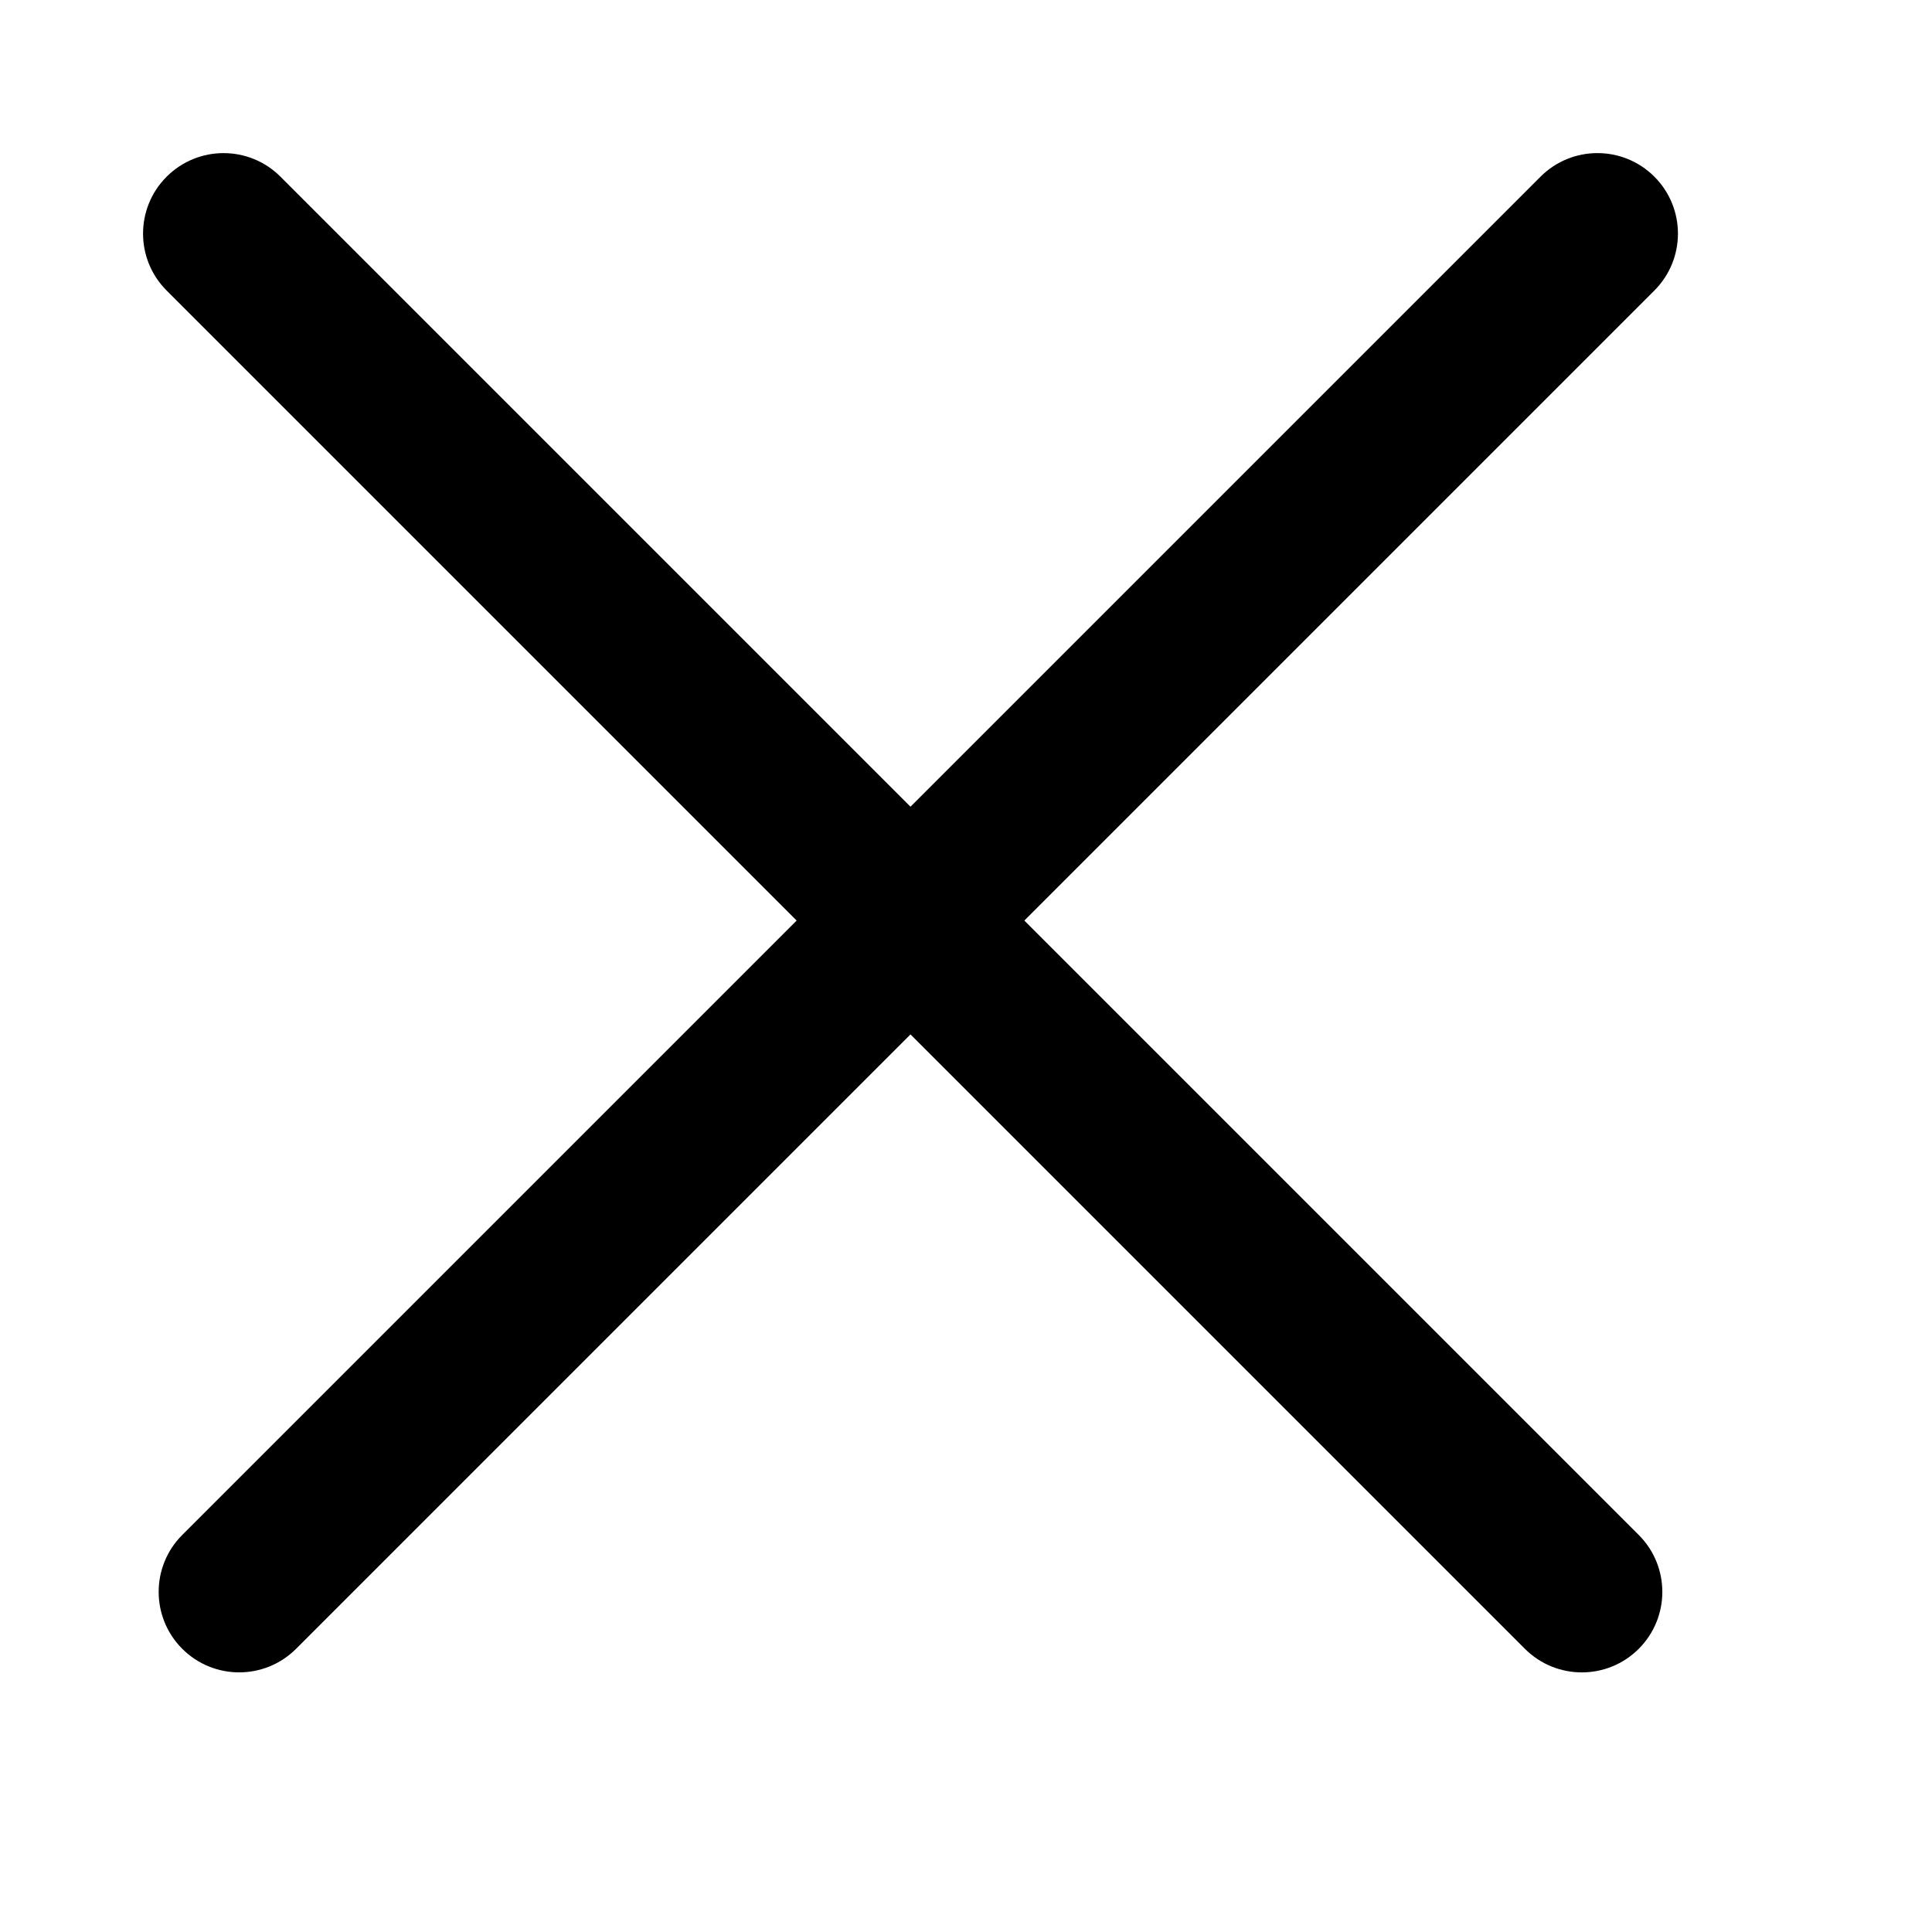
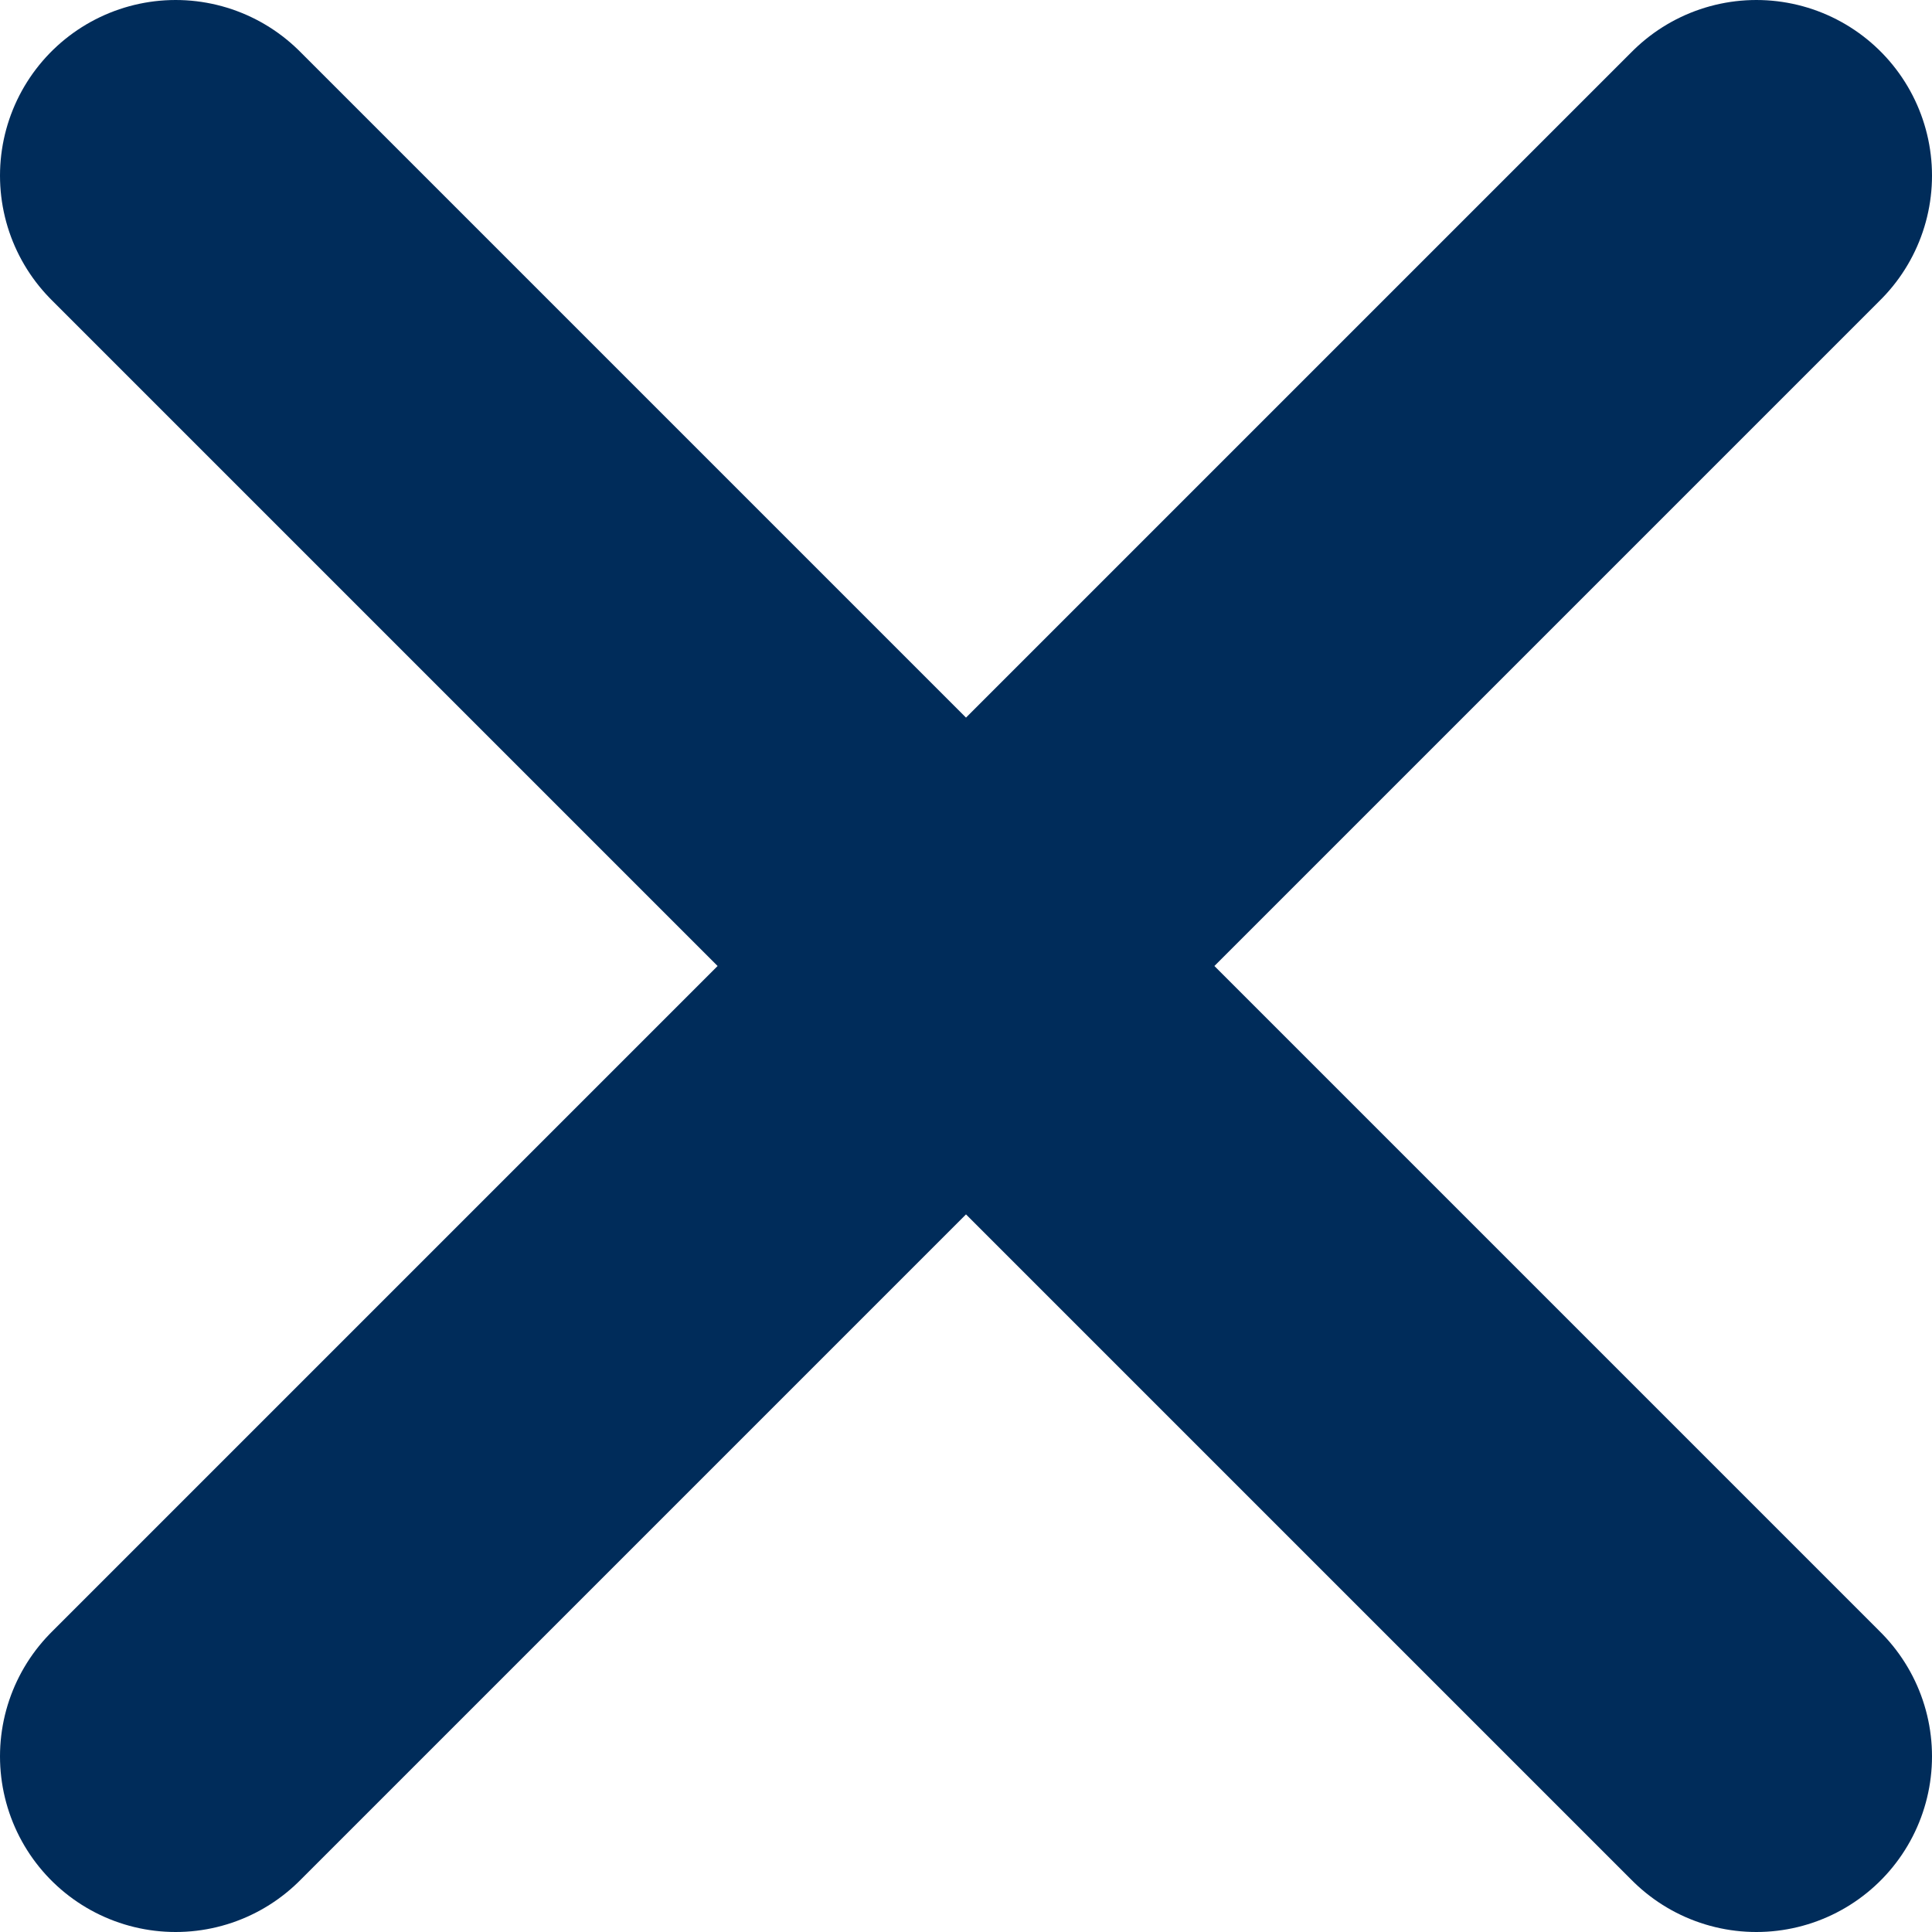
- <svg xmlns="http://www.w3.org/2000/svg" width="12px" height="12px" viewBox="0 0 12 12" version="1.1">
-   <g id="level0" stroke="none" stroke-width="1" fill="none" fill-rule="evenodd">
-     <g id="level1" transform="translate(-874, -447)" fill="#000000">
-       <g id="level2" transform="translate(874.4828, 447.4483)">
-         <rect id="Rectangle" transform="translate(5.172414, 5.172414) rotate(-45) translate(-5.172414, -5.172414) " x="-1.293" y="4.741" width="12.931" height="1" rx="0.5" />
-         <rect id="Rectangle" transform="translate(5.172414, 5.172414) rotate(45) translate(-5.172414, -5.172414) " x="-1.293" y="4.741" width="12.931" height="1" rx="0.5" />
-       </g>
-     </g>
-   </g>
+ <svg xmlns="http://www.w3.org/2000/svg" width="11" height="11" viewBox="0 0 11 11" fill="none">
+   <path d="M1 1L10 10M1 10L10 1" stroke="#002C5A" stroke-width="2" stroke-linecap="round" stroke-linejoin="round" />
</svg>
